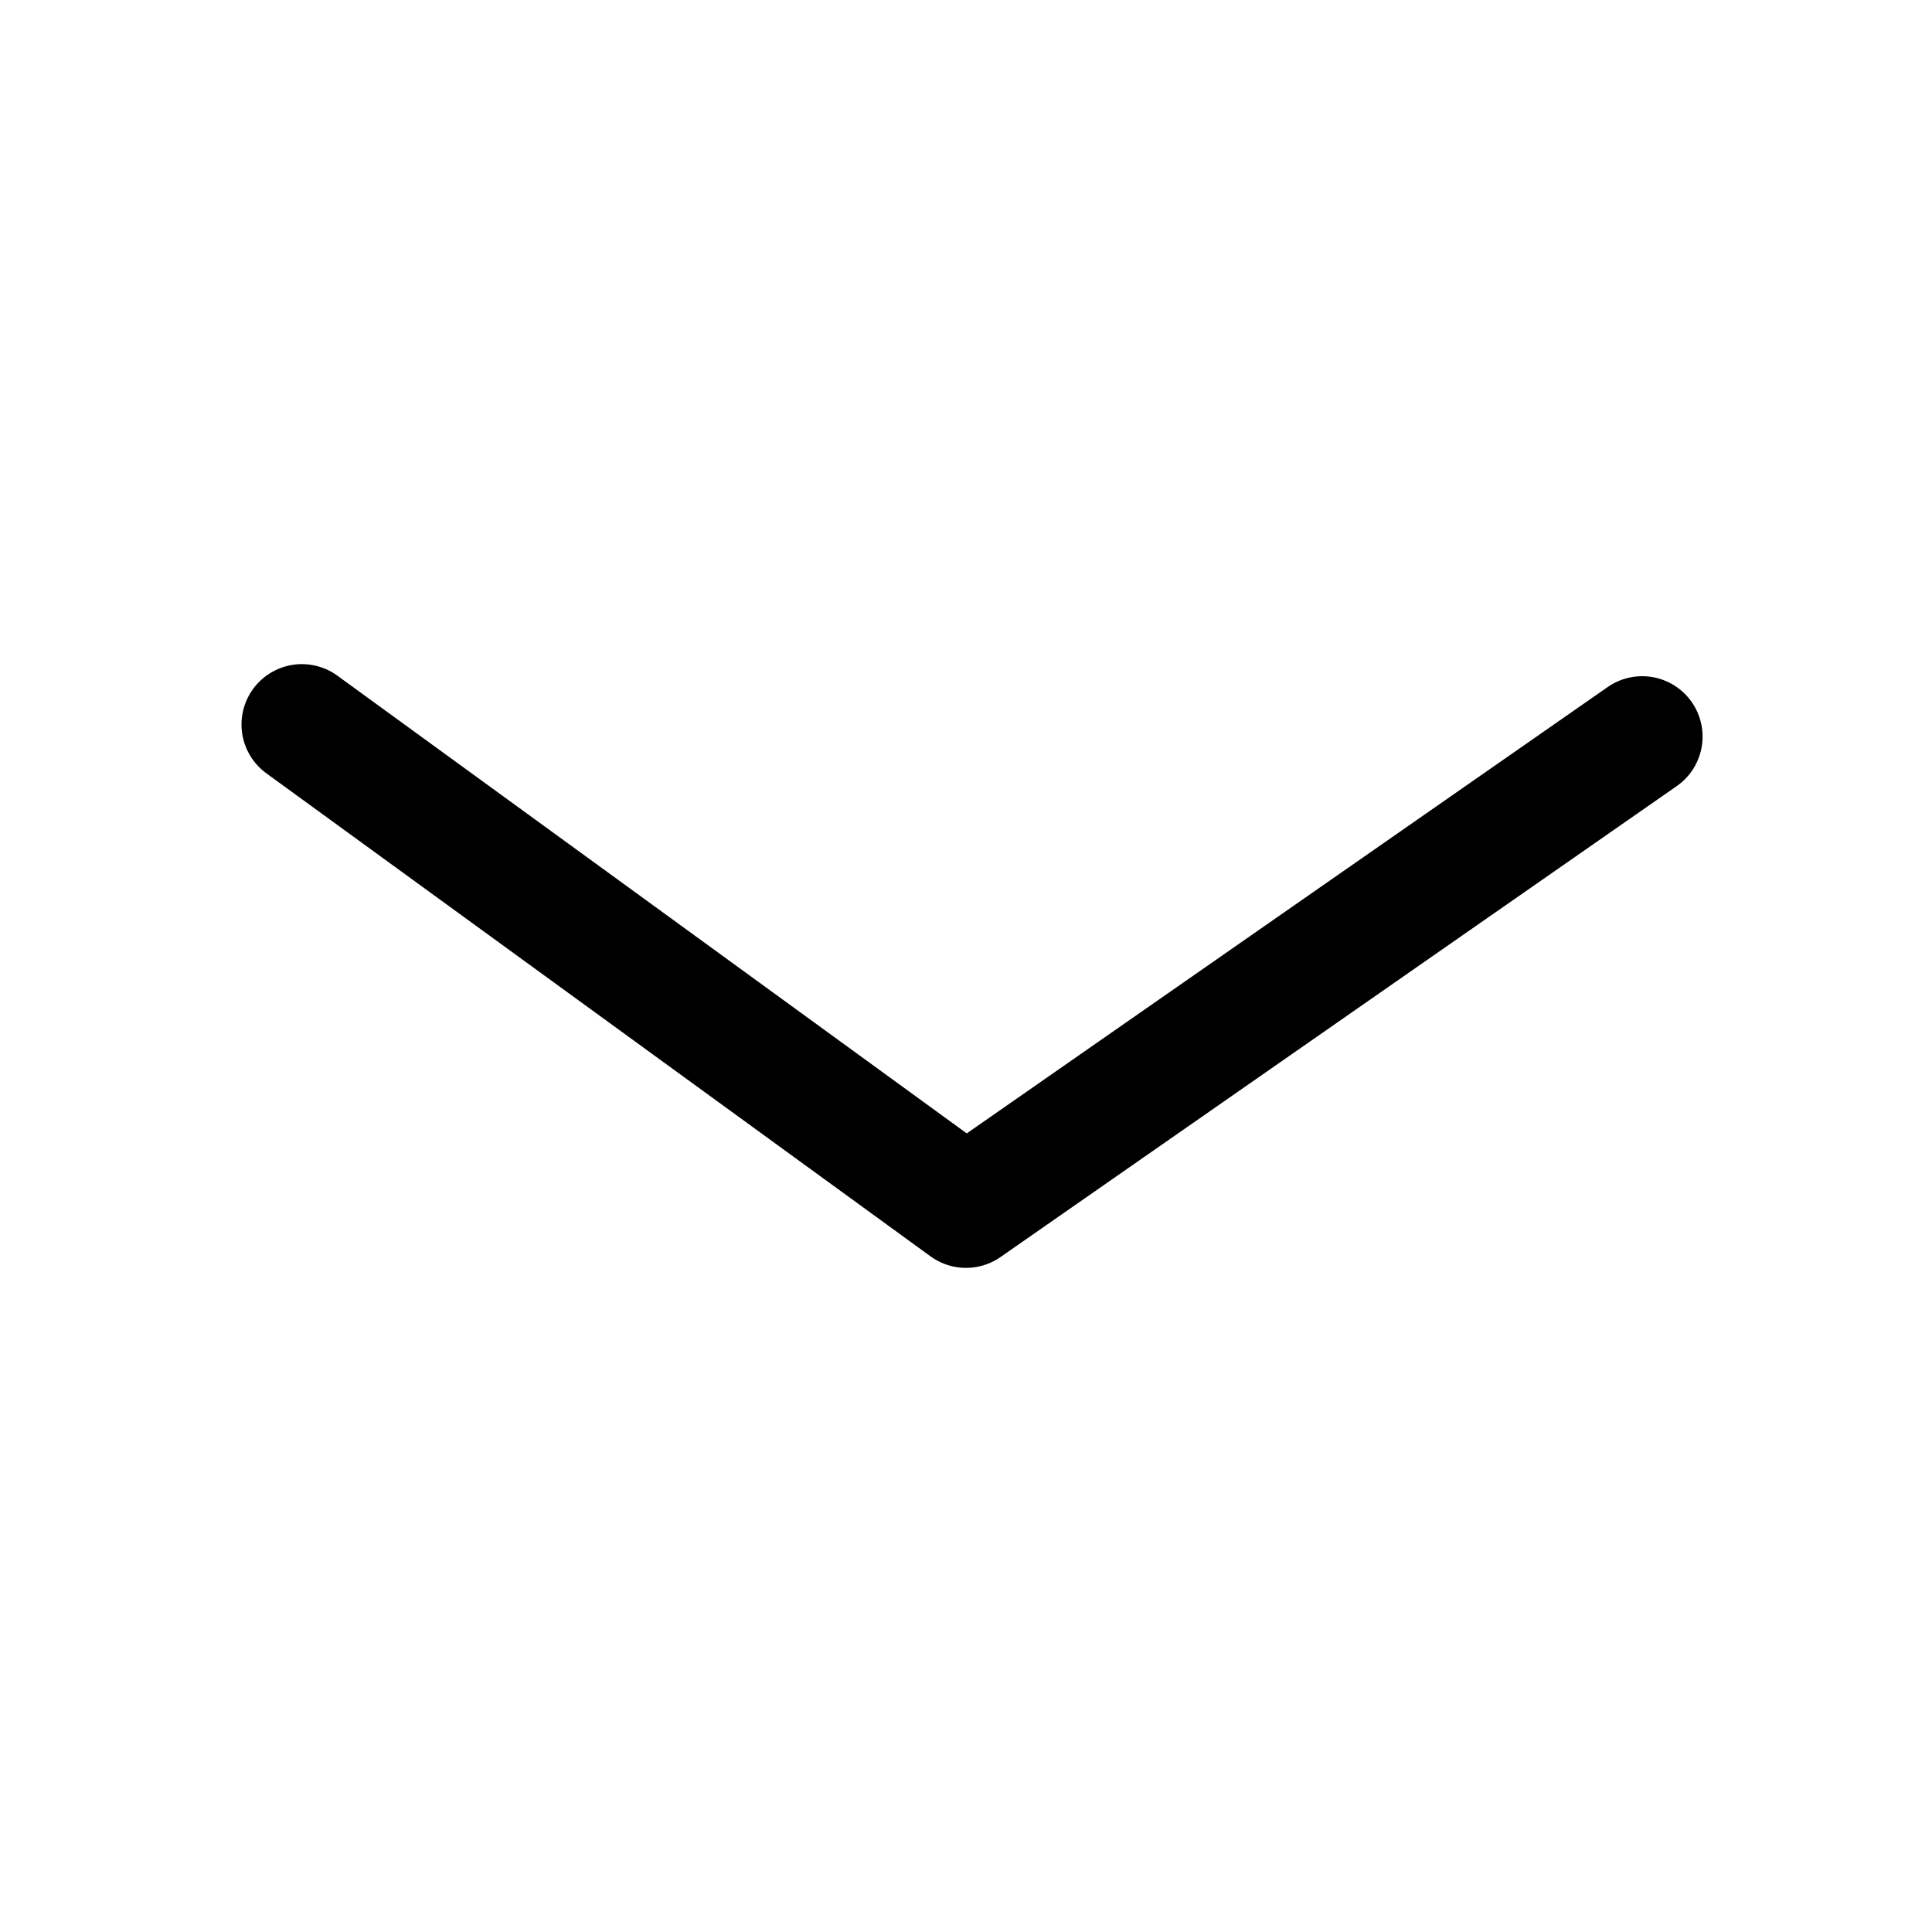
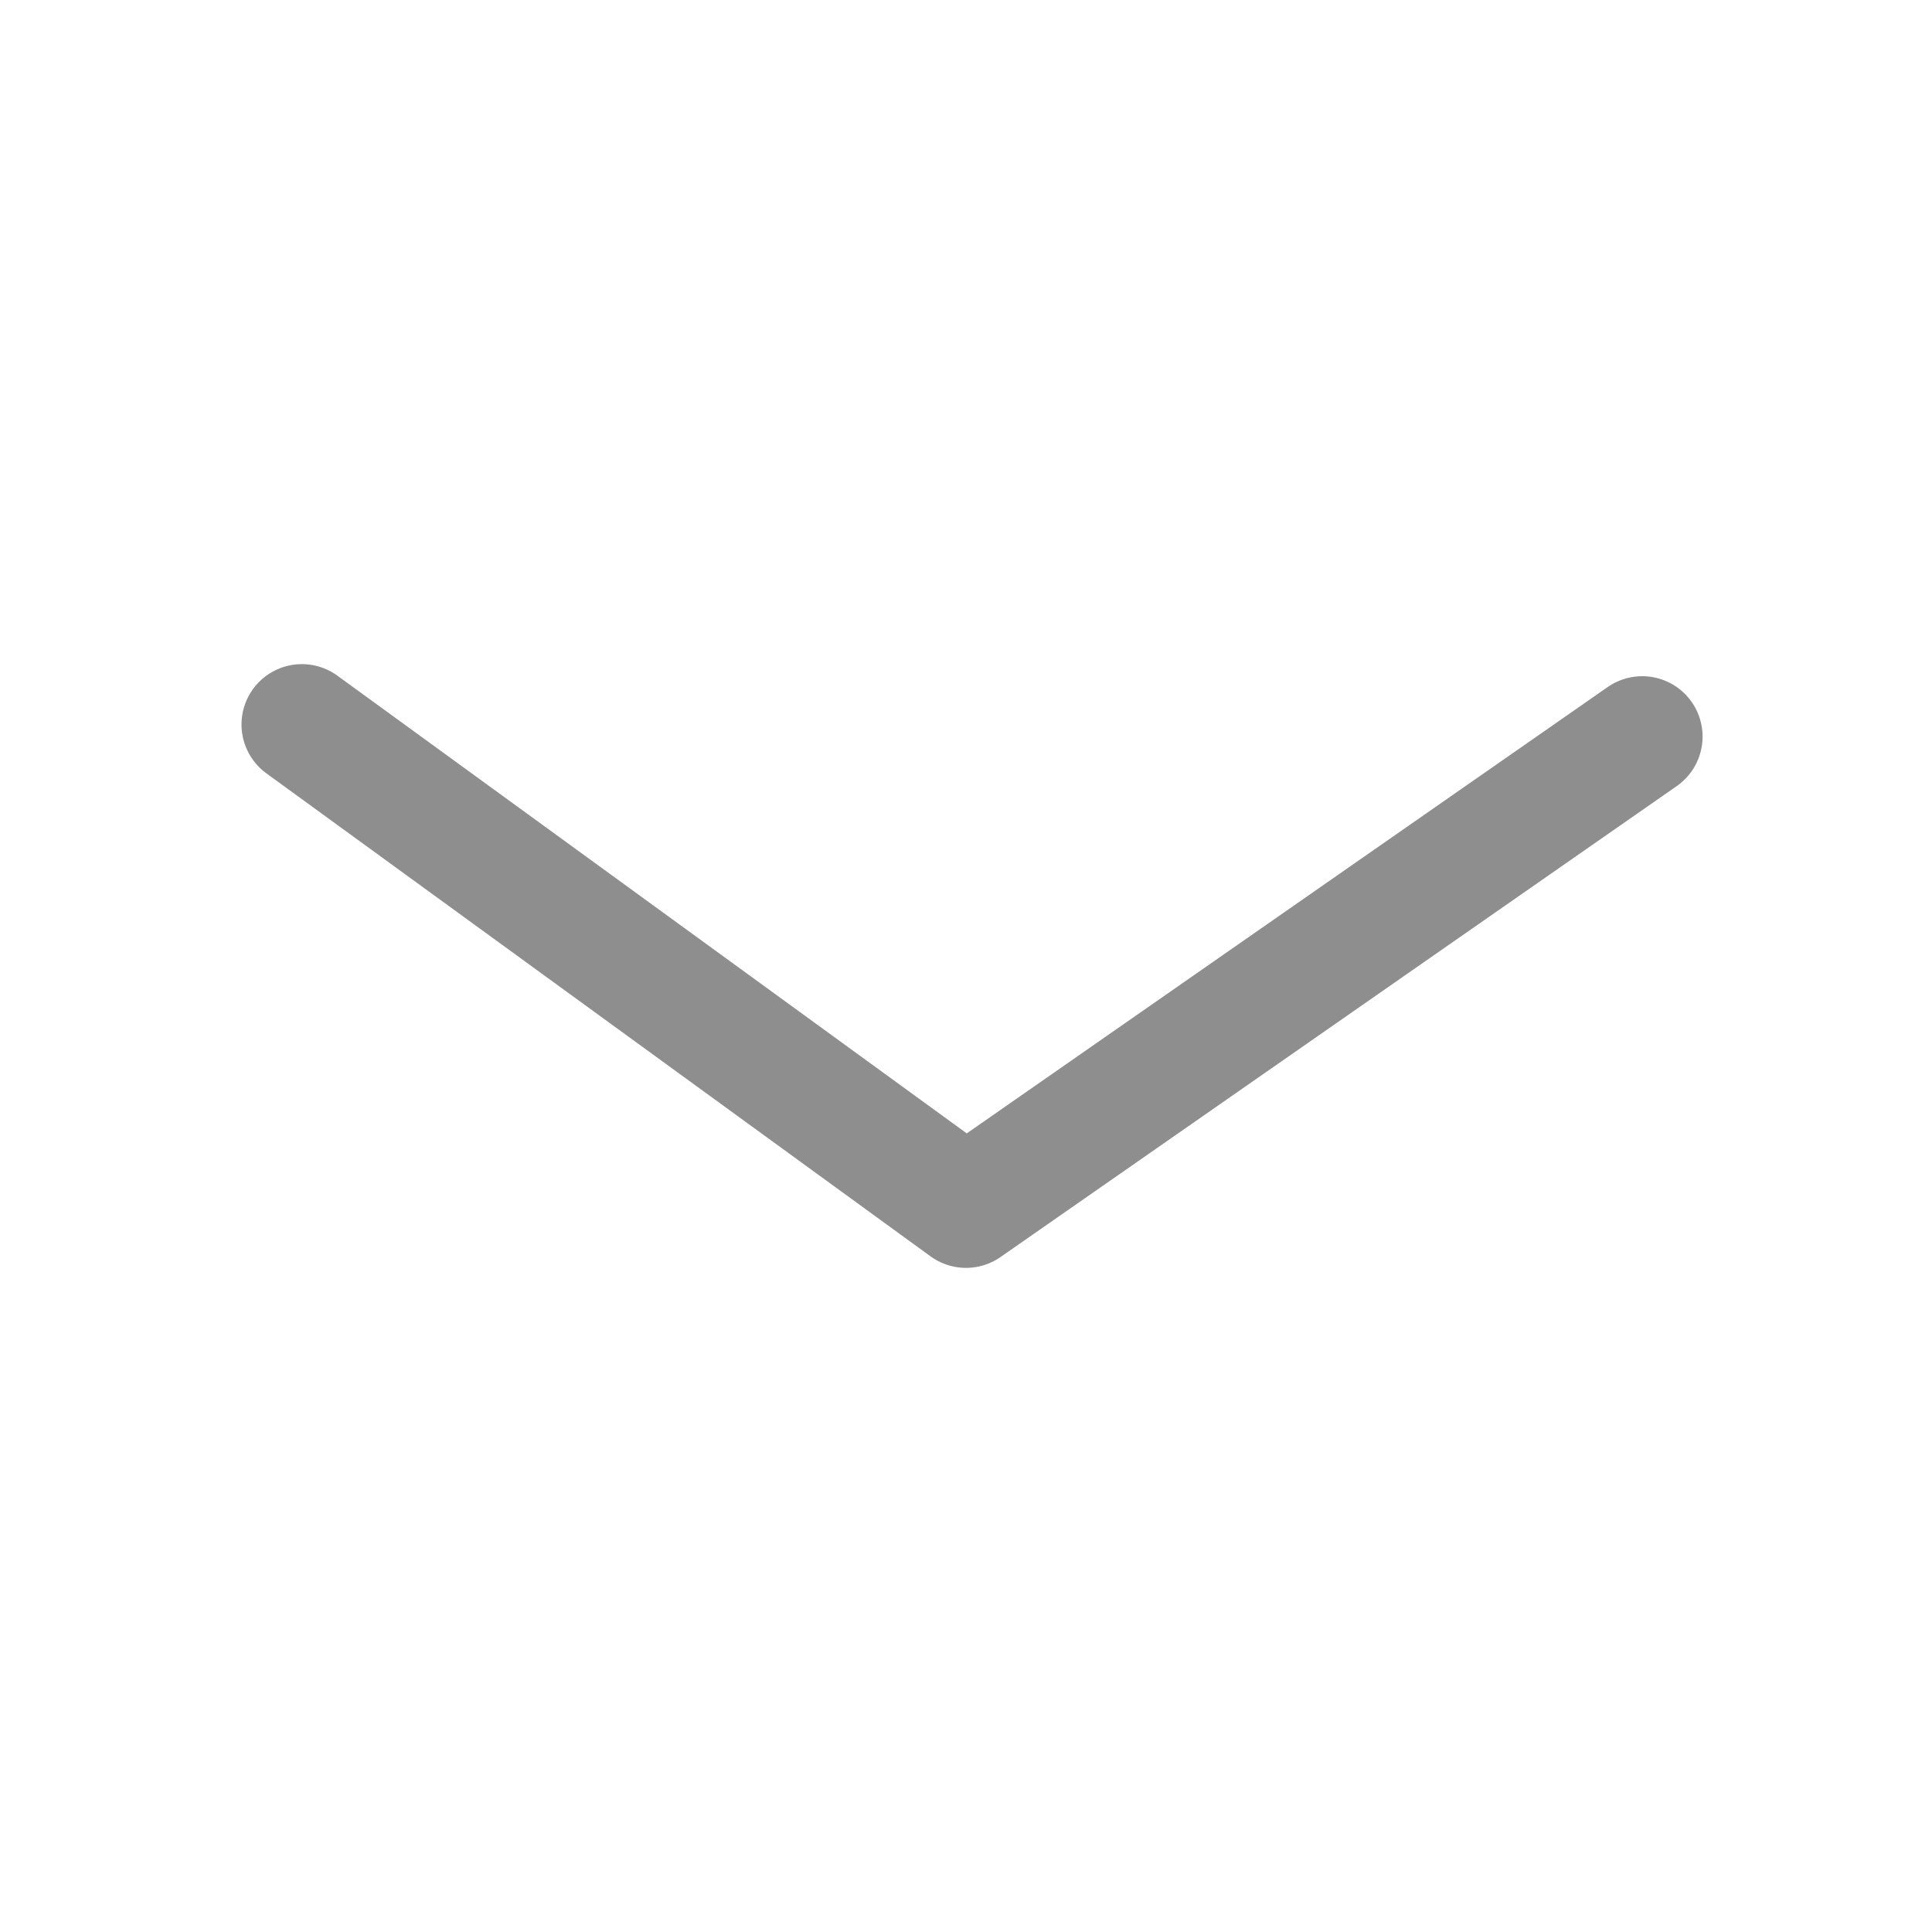
<svg xmlns="http://www.w3.org/2000/svg" version="1.1" id="Layer_1" x="0px" y="0px" viewBox="0 0 16 16" style="enable-background:new 0 0 16 16;" xml:space="preserve">
  <style type="text/css">
- 	.st0{fill:none;stroke:#000000;stroke-linecap:round;stroke-linejoin:round;stroke-miterlimit:10;}
+ 	.st0{fill:none;stroke:#8E8E8E;stroke-linecap:round;stroke-linejoin:round;stroke-miterlimit:10;}
</style>
  <polyline class="st0" points="13.6,6.1 8,10 2.5,6 " />
</svg>
